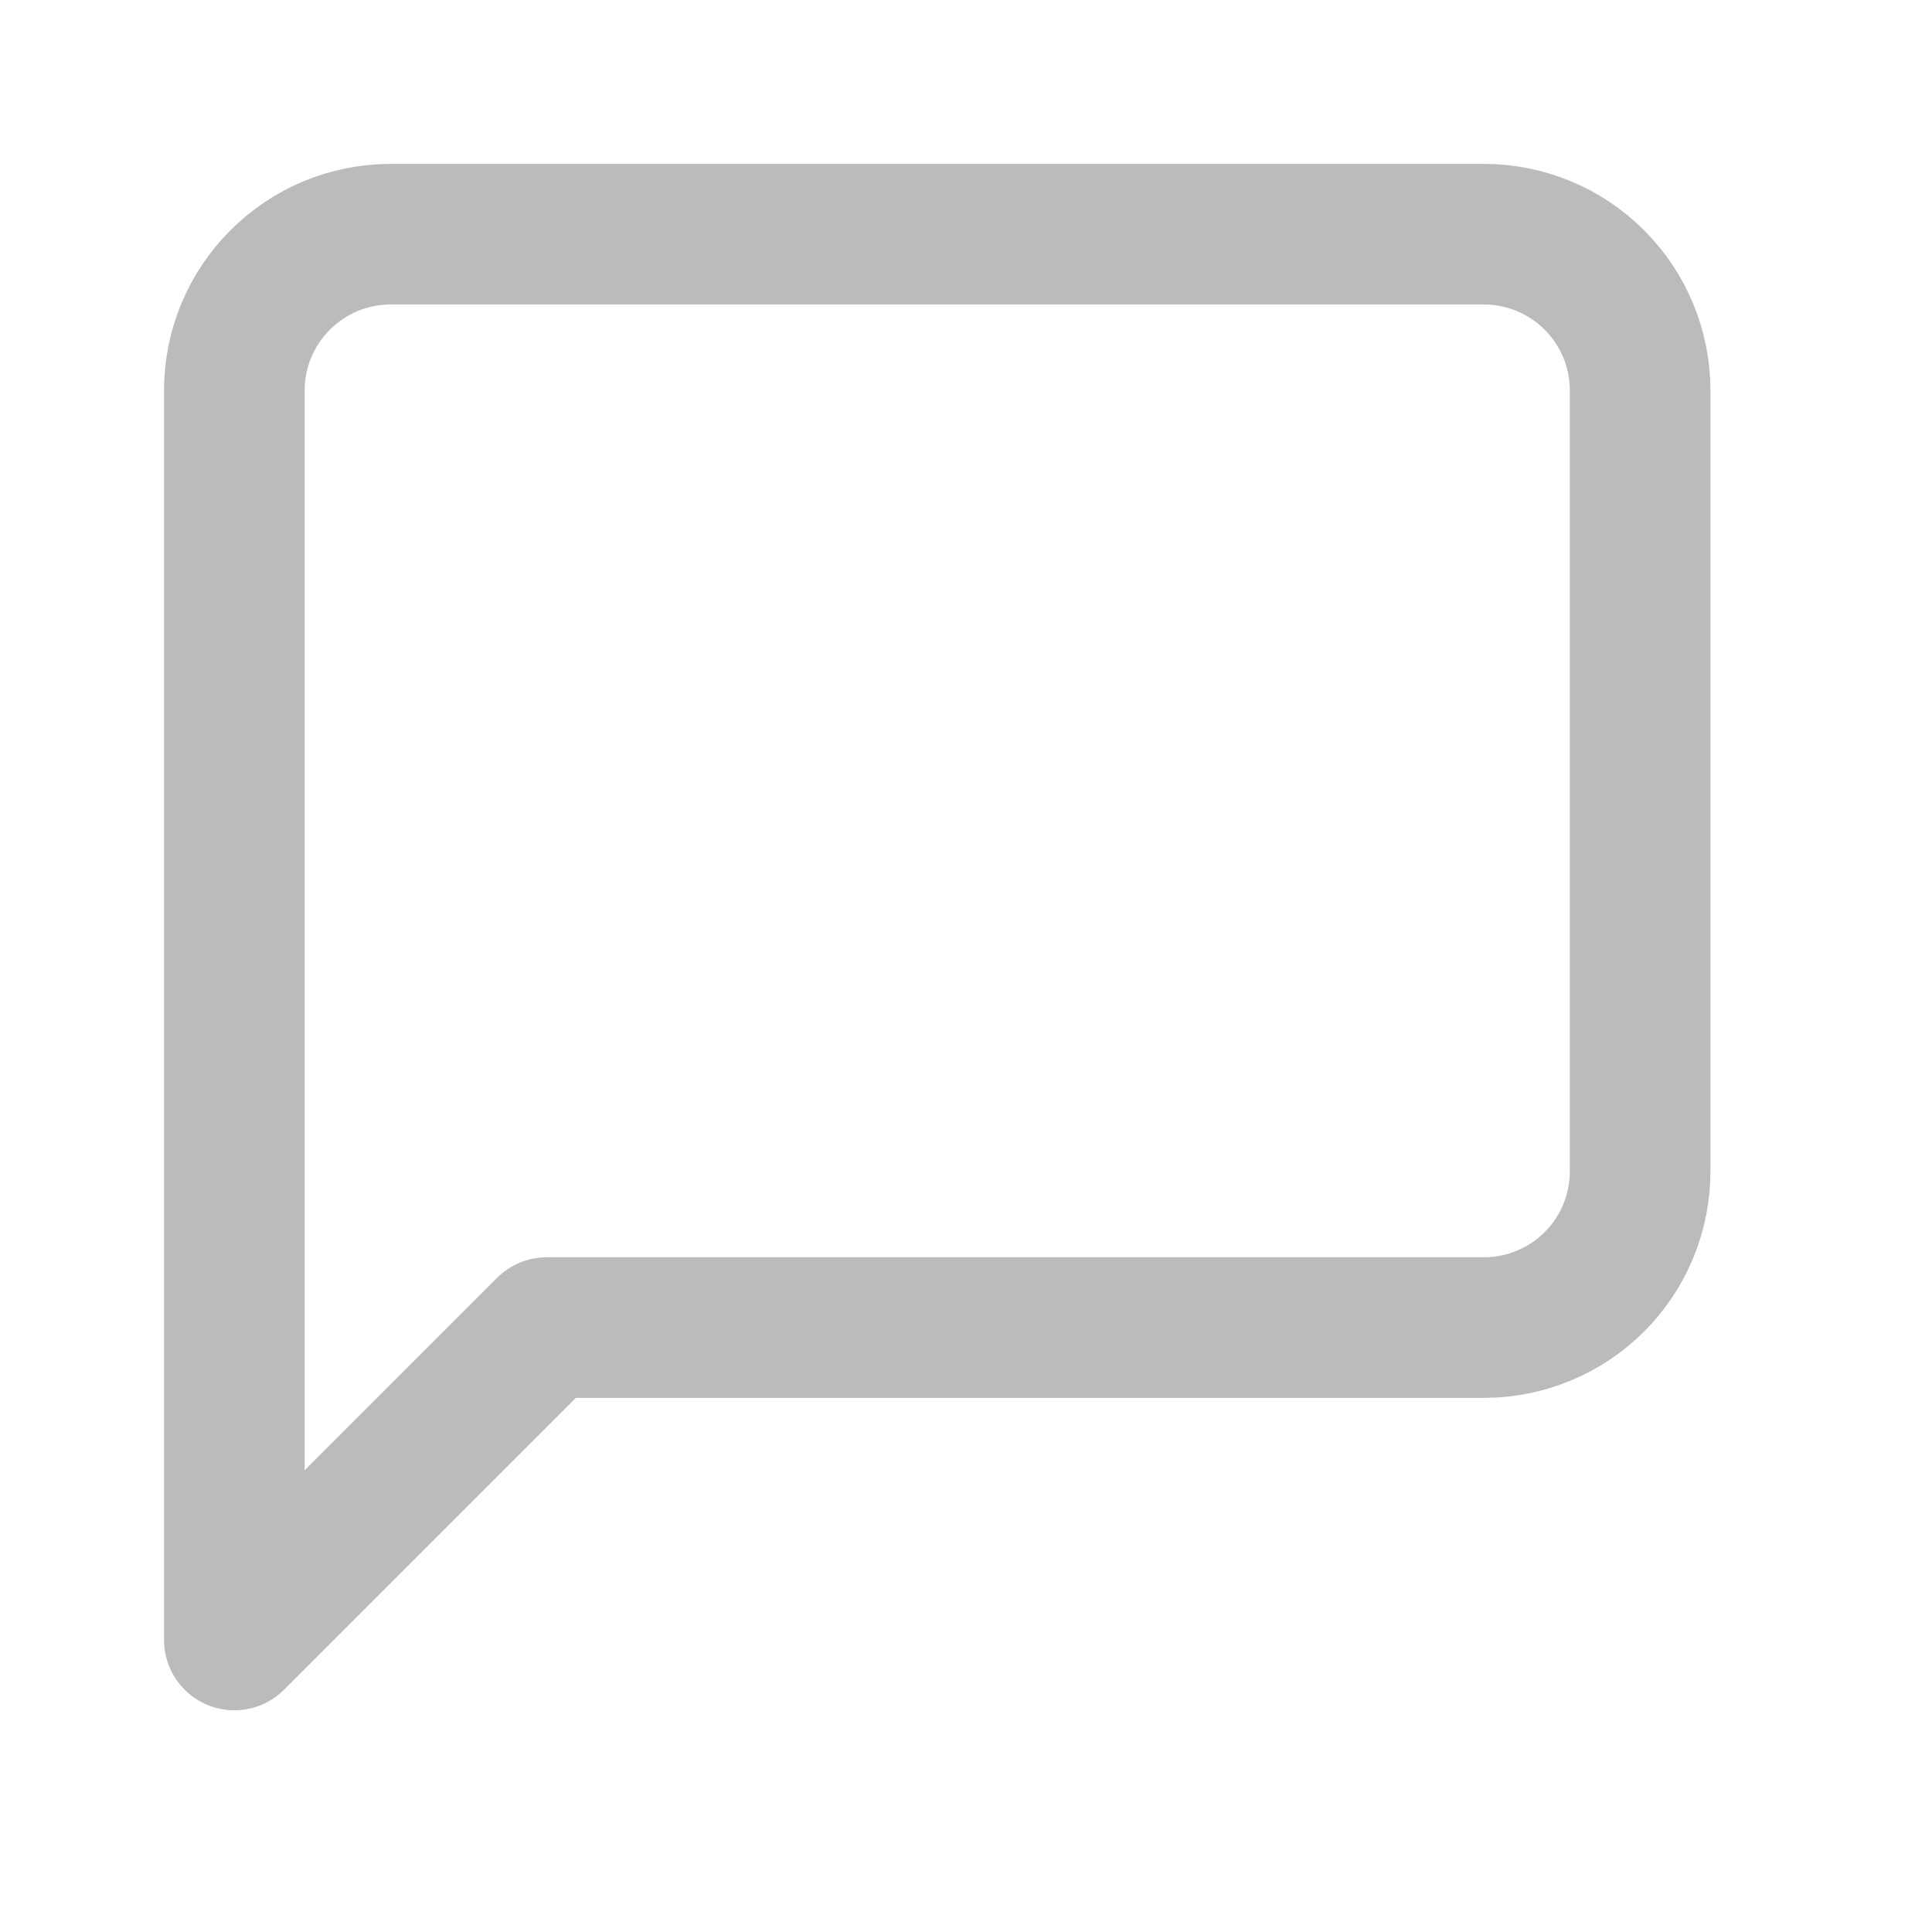
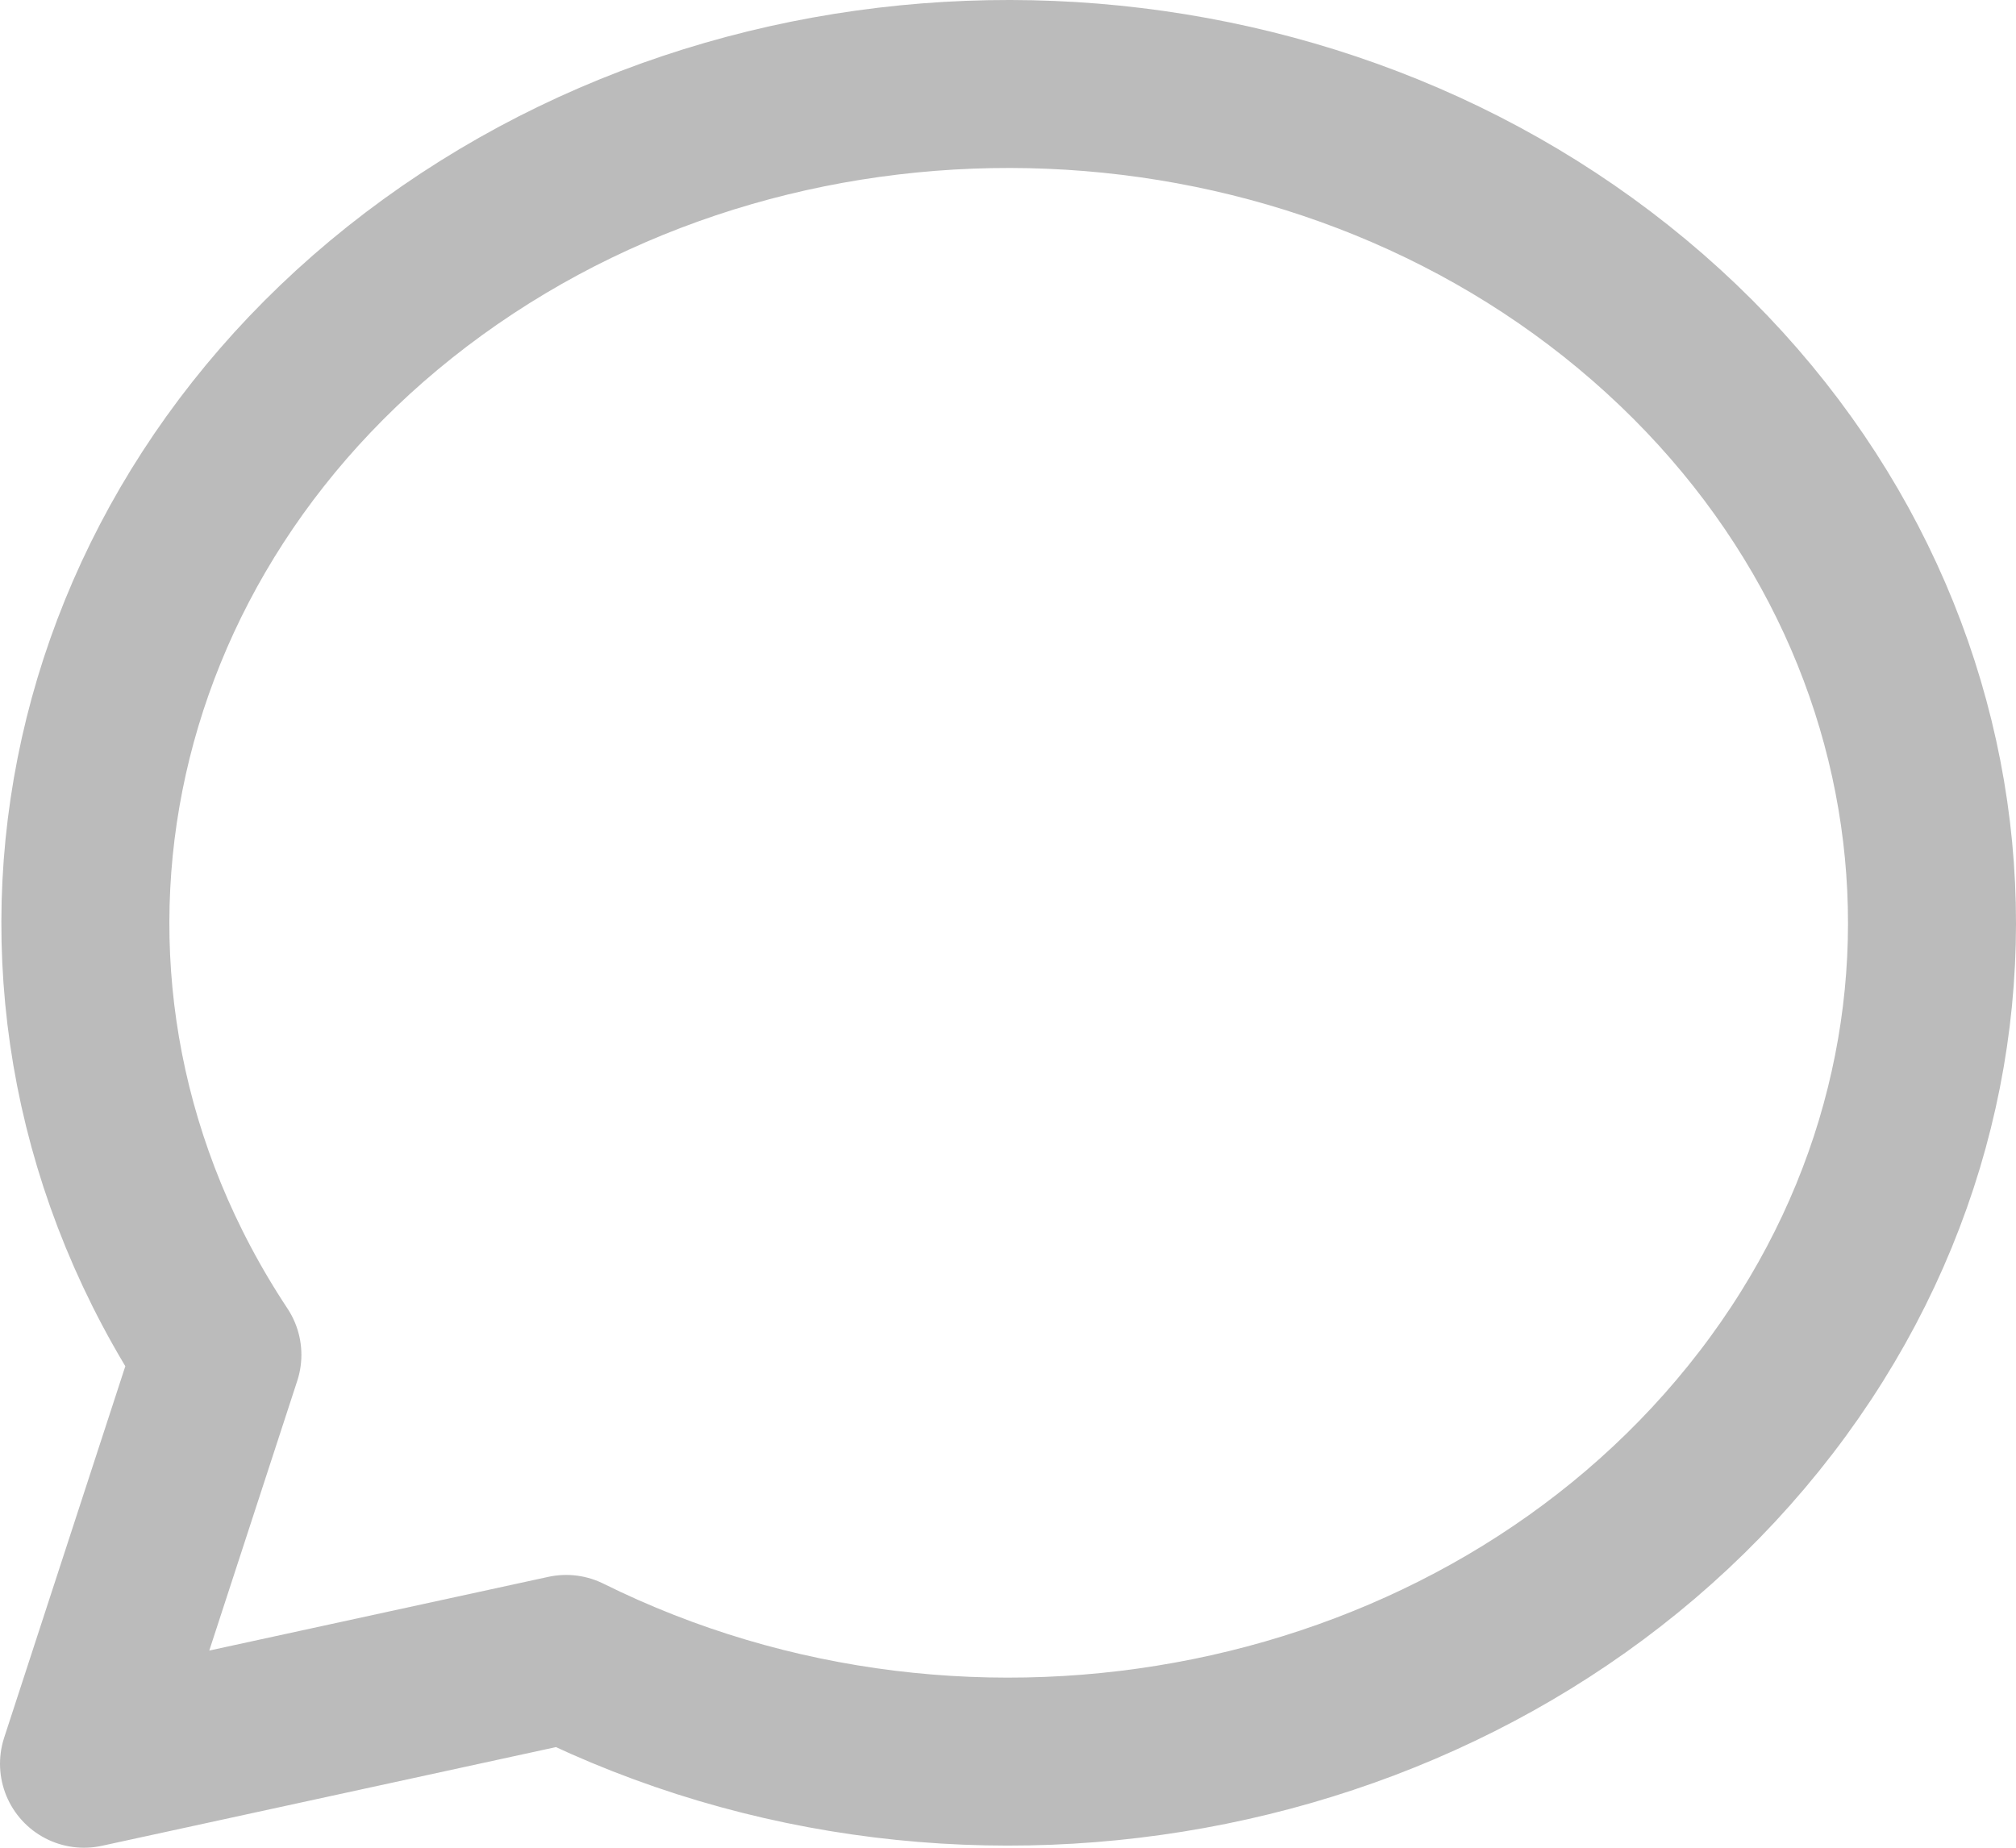
- <svg xmlns="http://www.w3.org/2000/svg" width="27" height="27" viewBox="0 0 27 27" fill="none">
-   <path d="M22.921 16.37C22.921 16.949 22.691 17.505 22.282 17.914C21.872 18.323 21.317 18.553 20.738 18.553H7.641L3.275 22.919V5.456C3.275 4.877 3.505 4.322 3.915 3.913C4.324 3.503 4.879 3.273 5.458 3.273H20.738C21.317 3.273 21.872 3.503 22.282 3.913C22.691 4.322 22.921 4.877 22.921 5.456V16.37Z" stroke="#BBBBBB" stroke-width="1.965" stroke-linecap="round" stroke-linejoin="round" />
+ <svg xmlns="http://www.w3.org/2000/svg" width="24" height="22" viewBox="0 0 24 22" fill="none">
+   <path d="M1 21L2.588 16.131C-0.251 11.841 0.846 6.304 5.152 3.181C9.459 0.059 15.643 0.315 19.618 3.78C23.594 7.247 24.131 12.851 20.875 16.889C17.619 20.928 11.575 22.151 6.74 19.752L1 21Z" stroke="#BBBBBB" stroke-width="2" stroke-linecap="round" stroke-linejoin="round" />
</svg>
